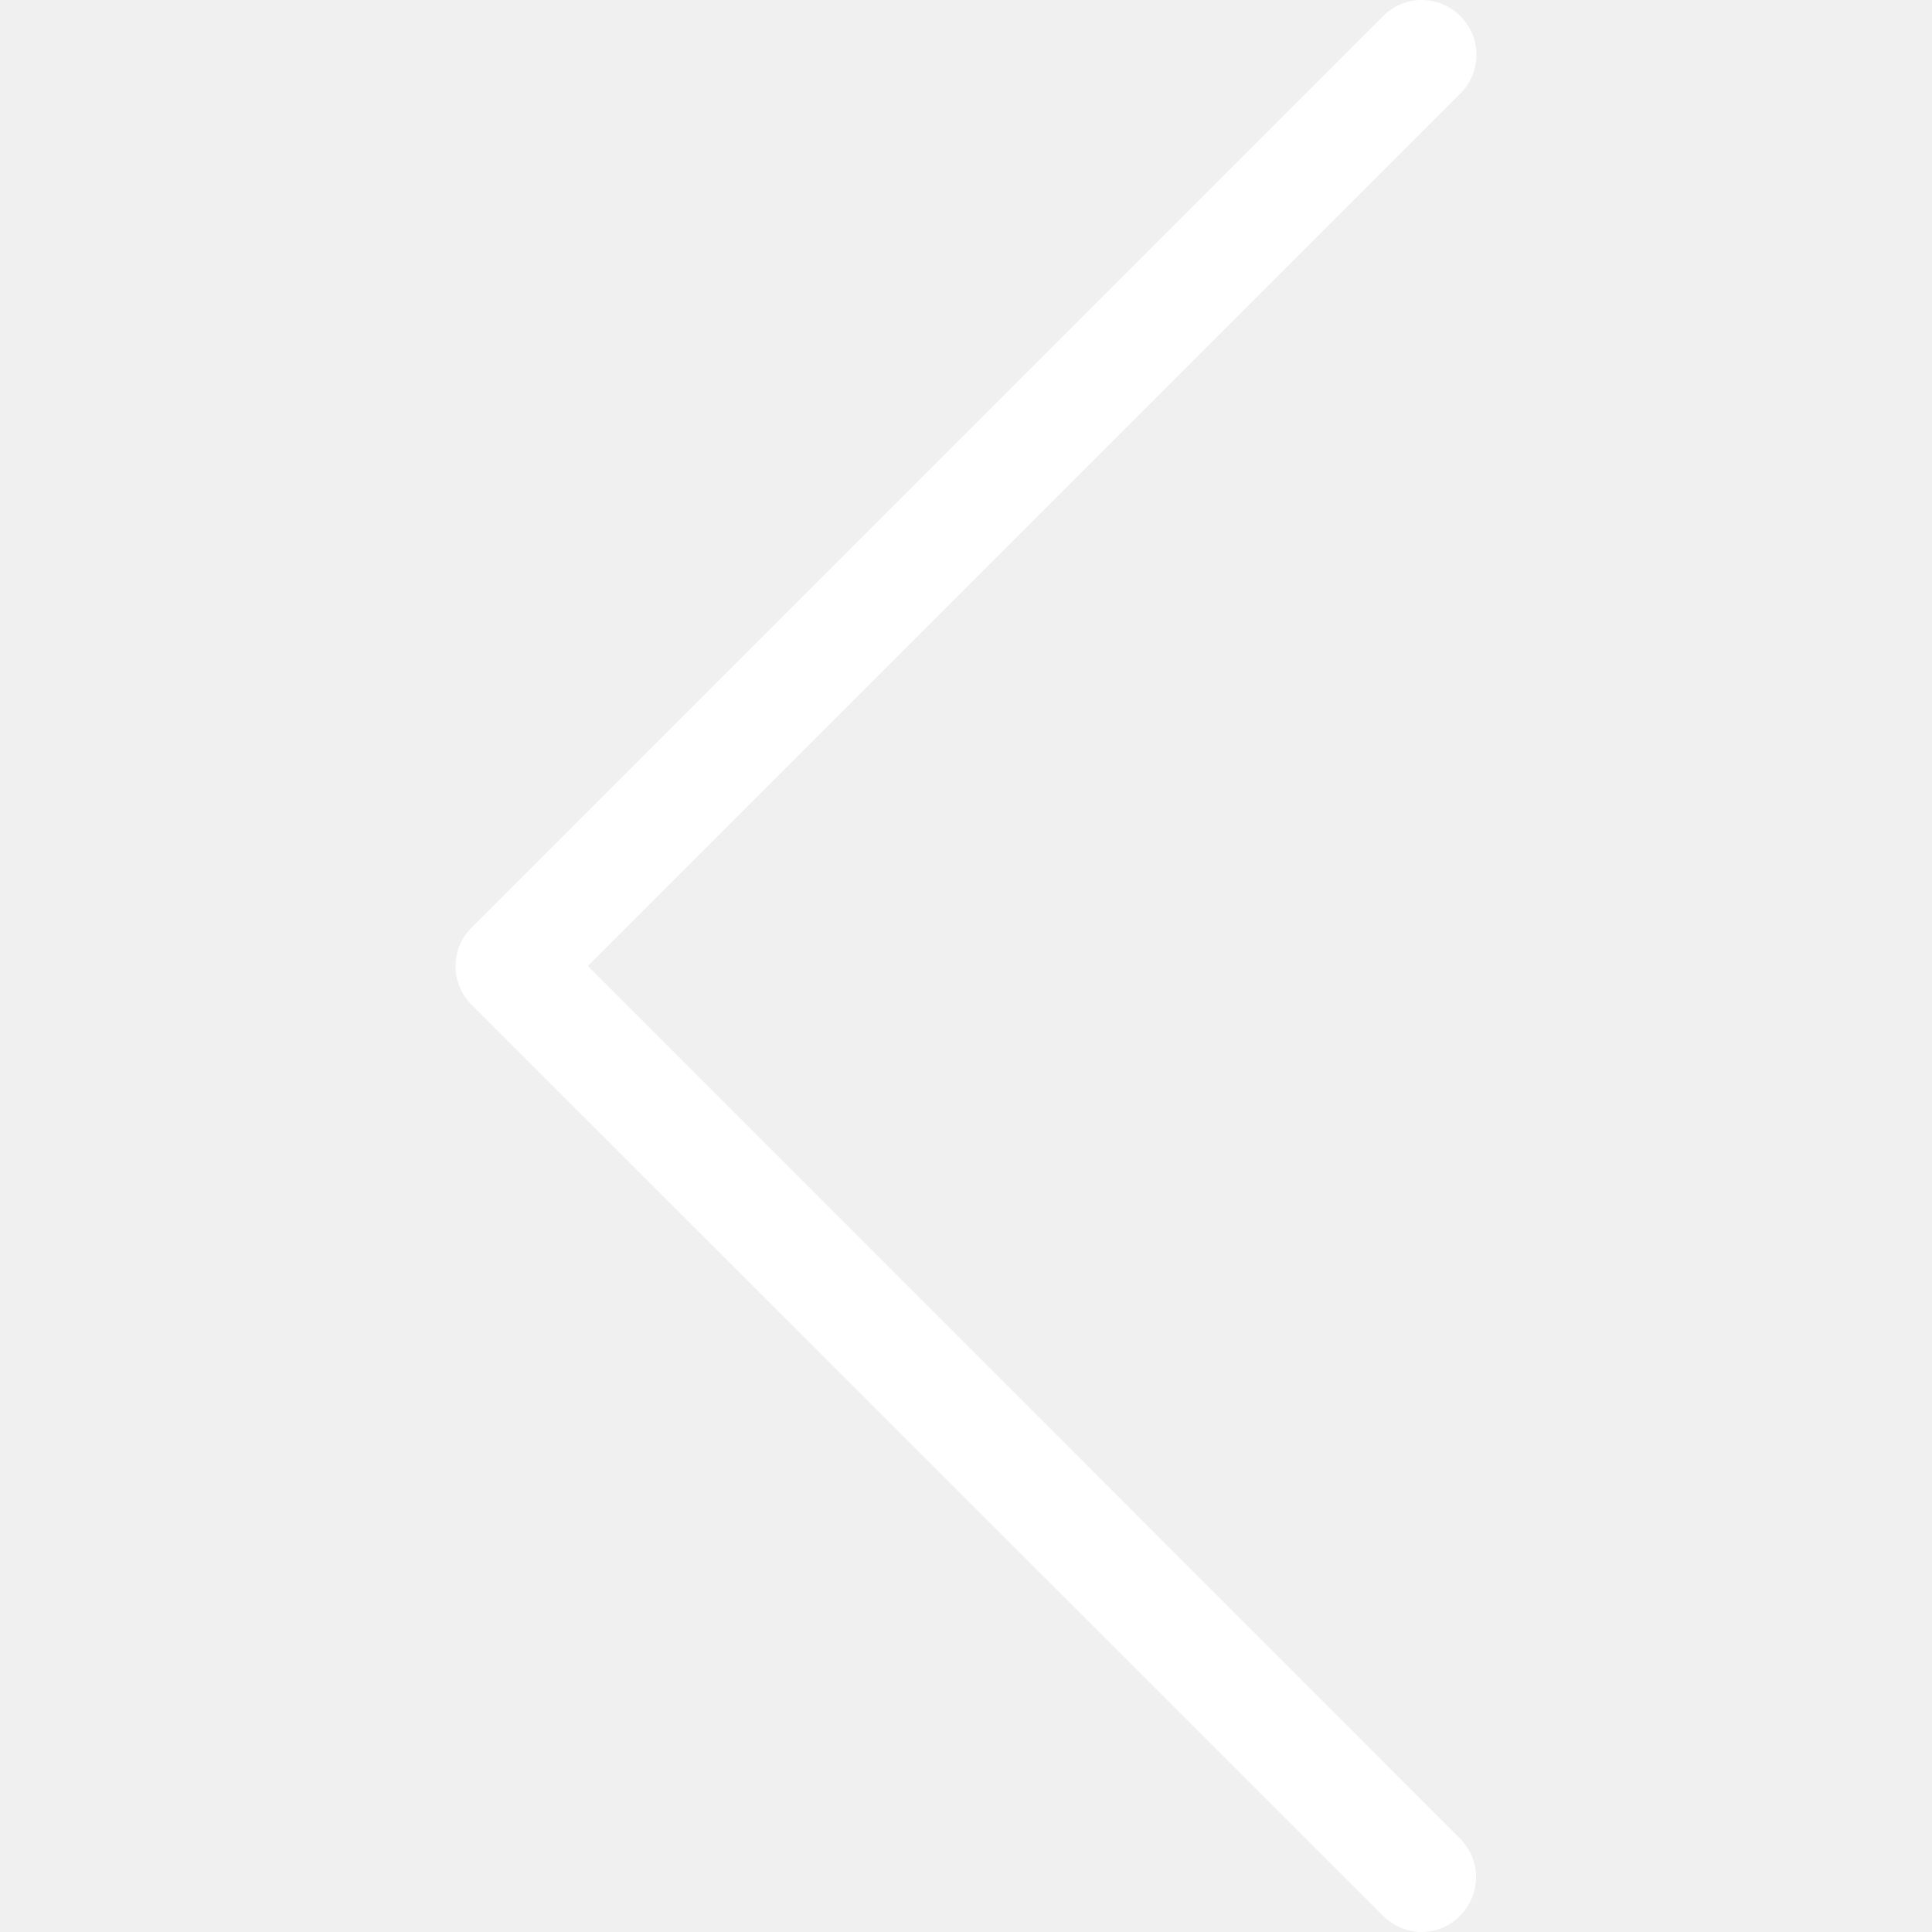
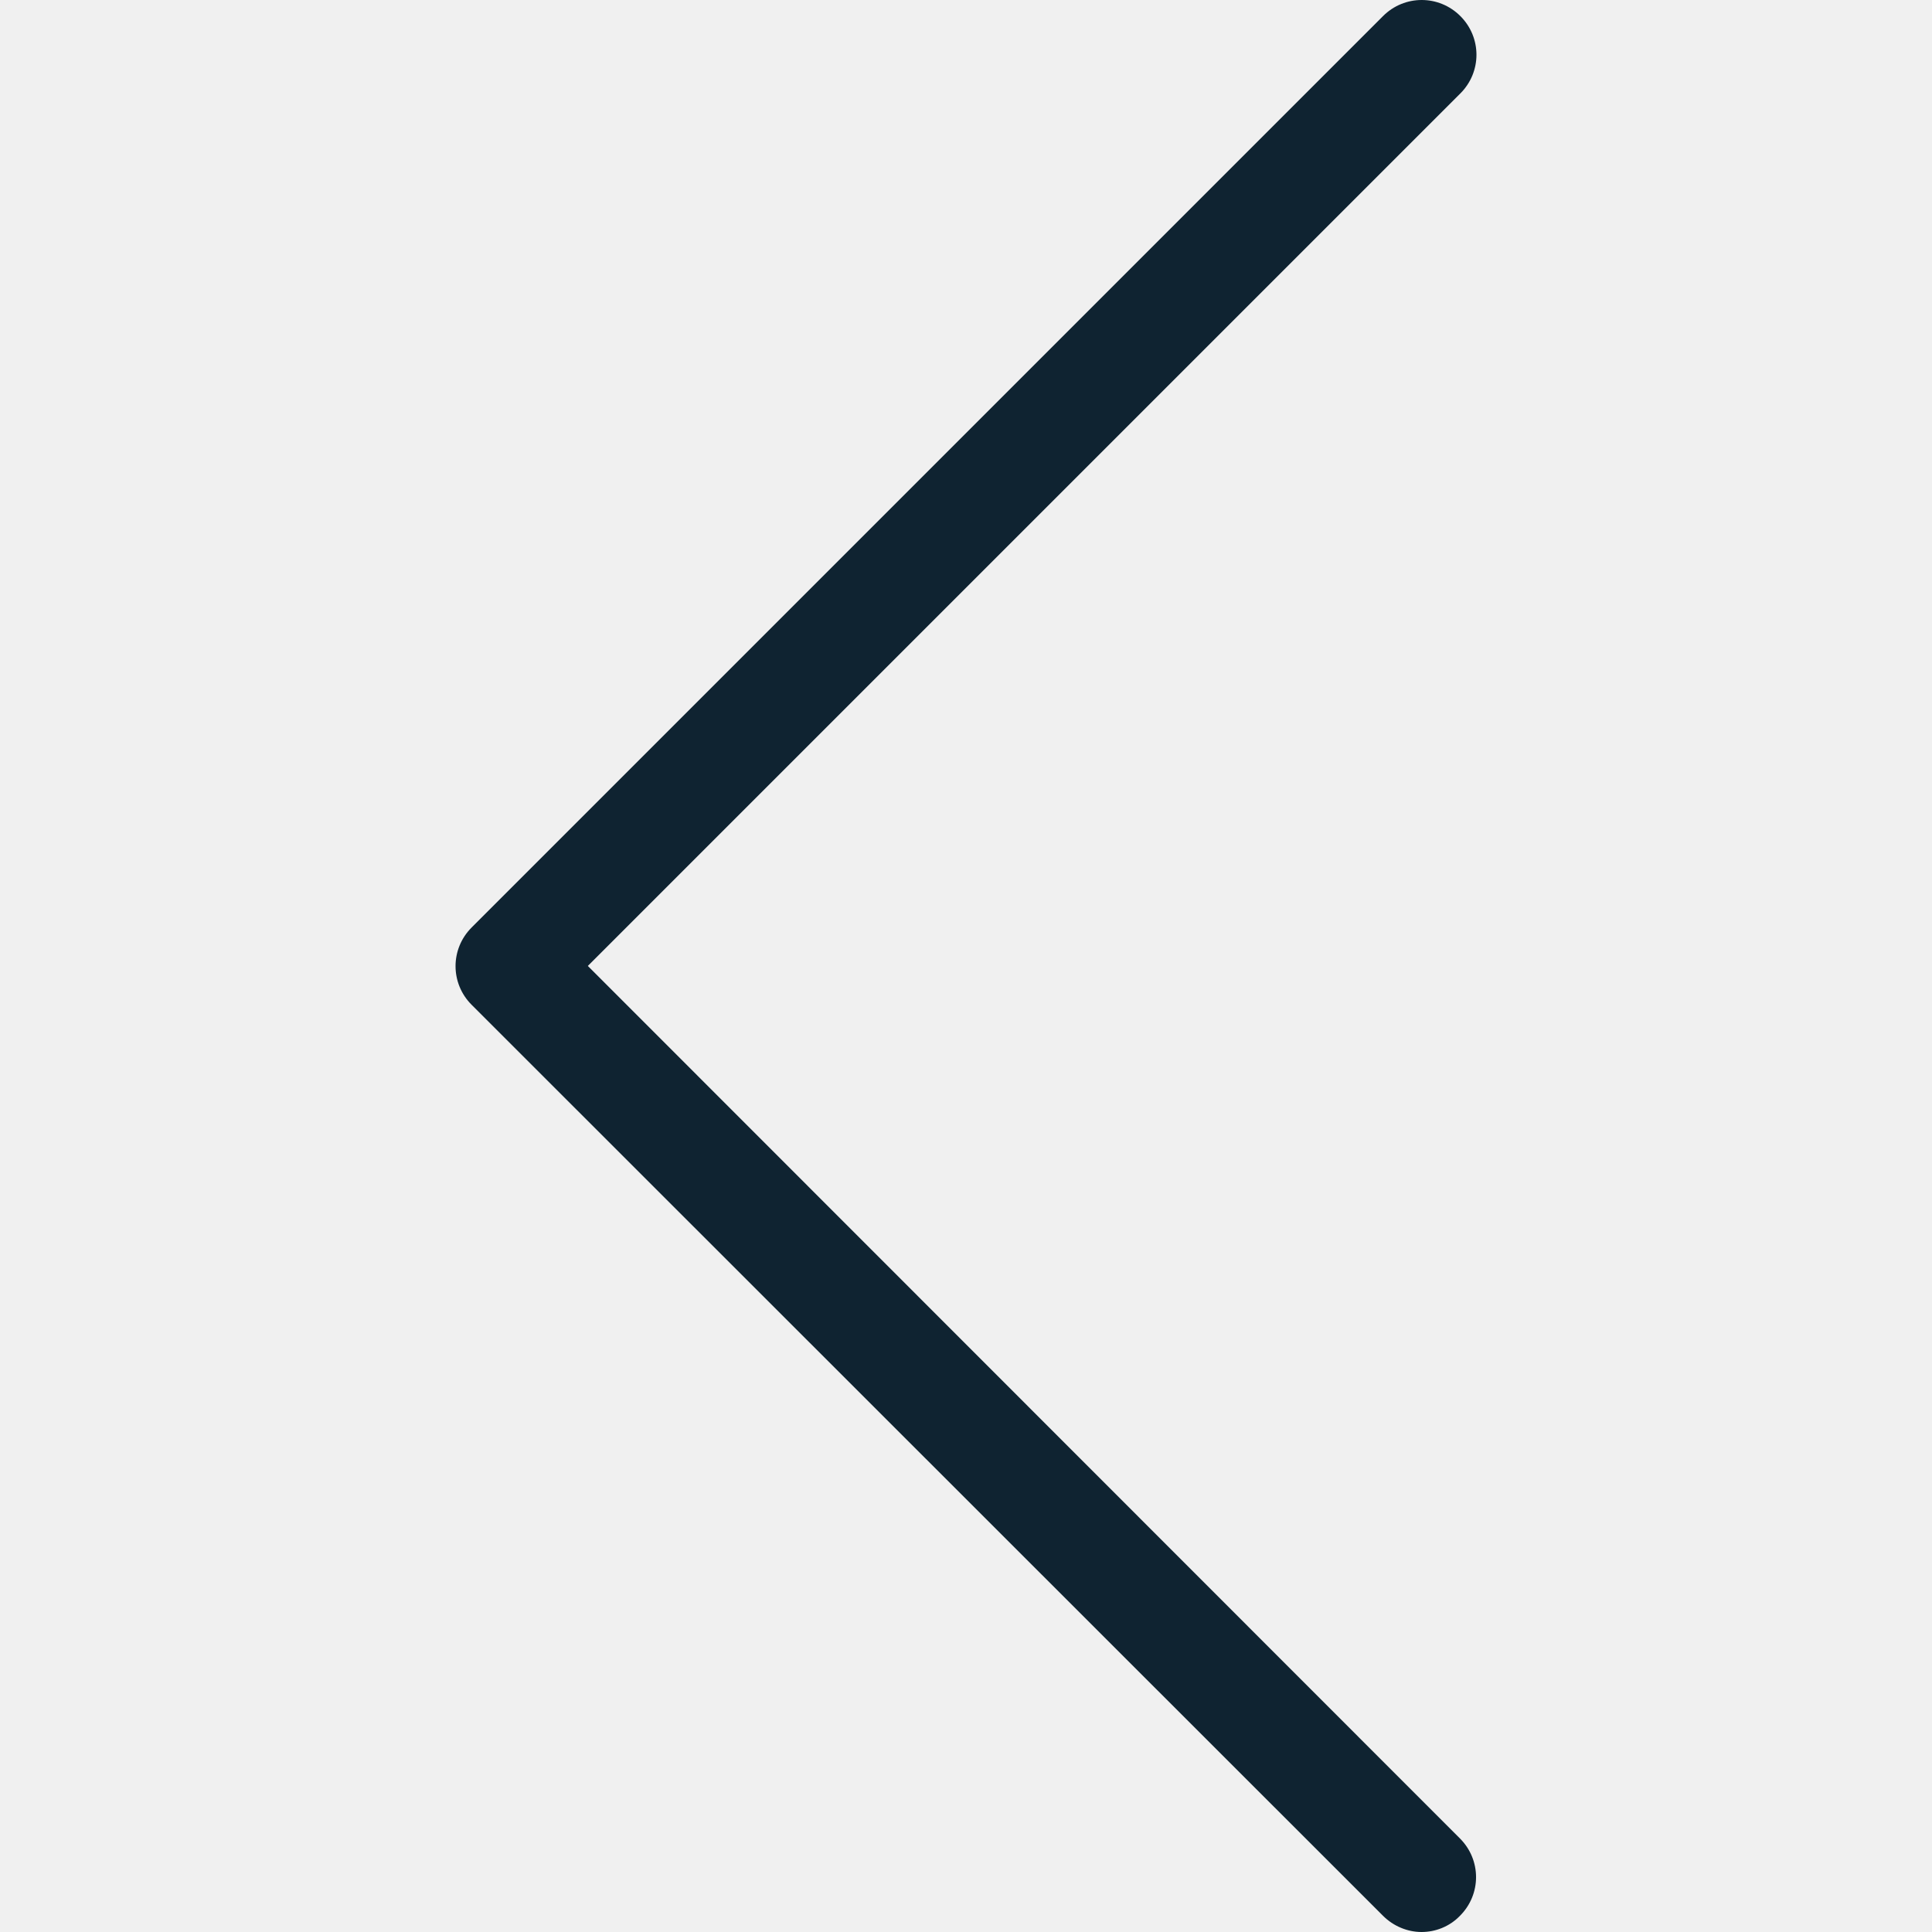
<svg xmlns="http://www.w3.org/2000/svg" version="1.1" id="Capa_1" x="0px" y="0px" viewBox="0 0 477.175 477.175" style="enable-background:new 0 0 477.175 477.175;" xml:space="preserve" width="512px" height="512px">
  <g>
-     <path d="M145.188,238.575l215.5-215.5c5.3-5.3,5.3-13.8,0-19.1s-13.8-5.3-19.1,0l-225.1,225.1c-5.3,5.3-5.3,13.8,0,19.1l225.1,225   c2.6,2.6,6.1,4,9.5,4s6.9-1.3,9.5-4c5.3-5.3,5.3-13.8,0-19.1L145.188,238.575z" fill="#FFFFFF" />
+     <path d="M145.188,238.575l215.5-215.5c5.3-5.3,5.3-13.8,0-19.1s-13.8-5.3-19.1,0l-225.1,225.1c-5.3,5.3-5.3,13.8,0,19.1l225.1,225   c2.6,2.6,6.1,4,9.5,4s6.9-1.3,9.5-4c5.3-5.3,5.3-13.8,0-19.1L145.188,238.575z" fill="#0F2331" />
  </g>
  <g>
</g>
  <g>
</g>
  <g>
</g>
  <g>
</g>
  <g>
</g>
  <g>
</g>
  <g>
</g>
  <g>
</g>
  <g>
</g>
  <g>
</g>
  <g>
</g>
  <g>
</g>
  <g>
</g>
  <g>
</g>
  <g>
</g>
</svg>
